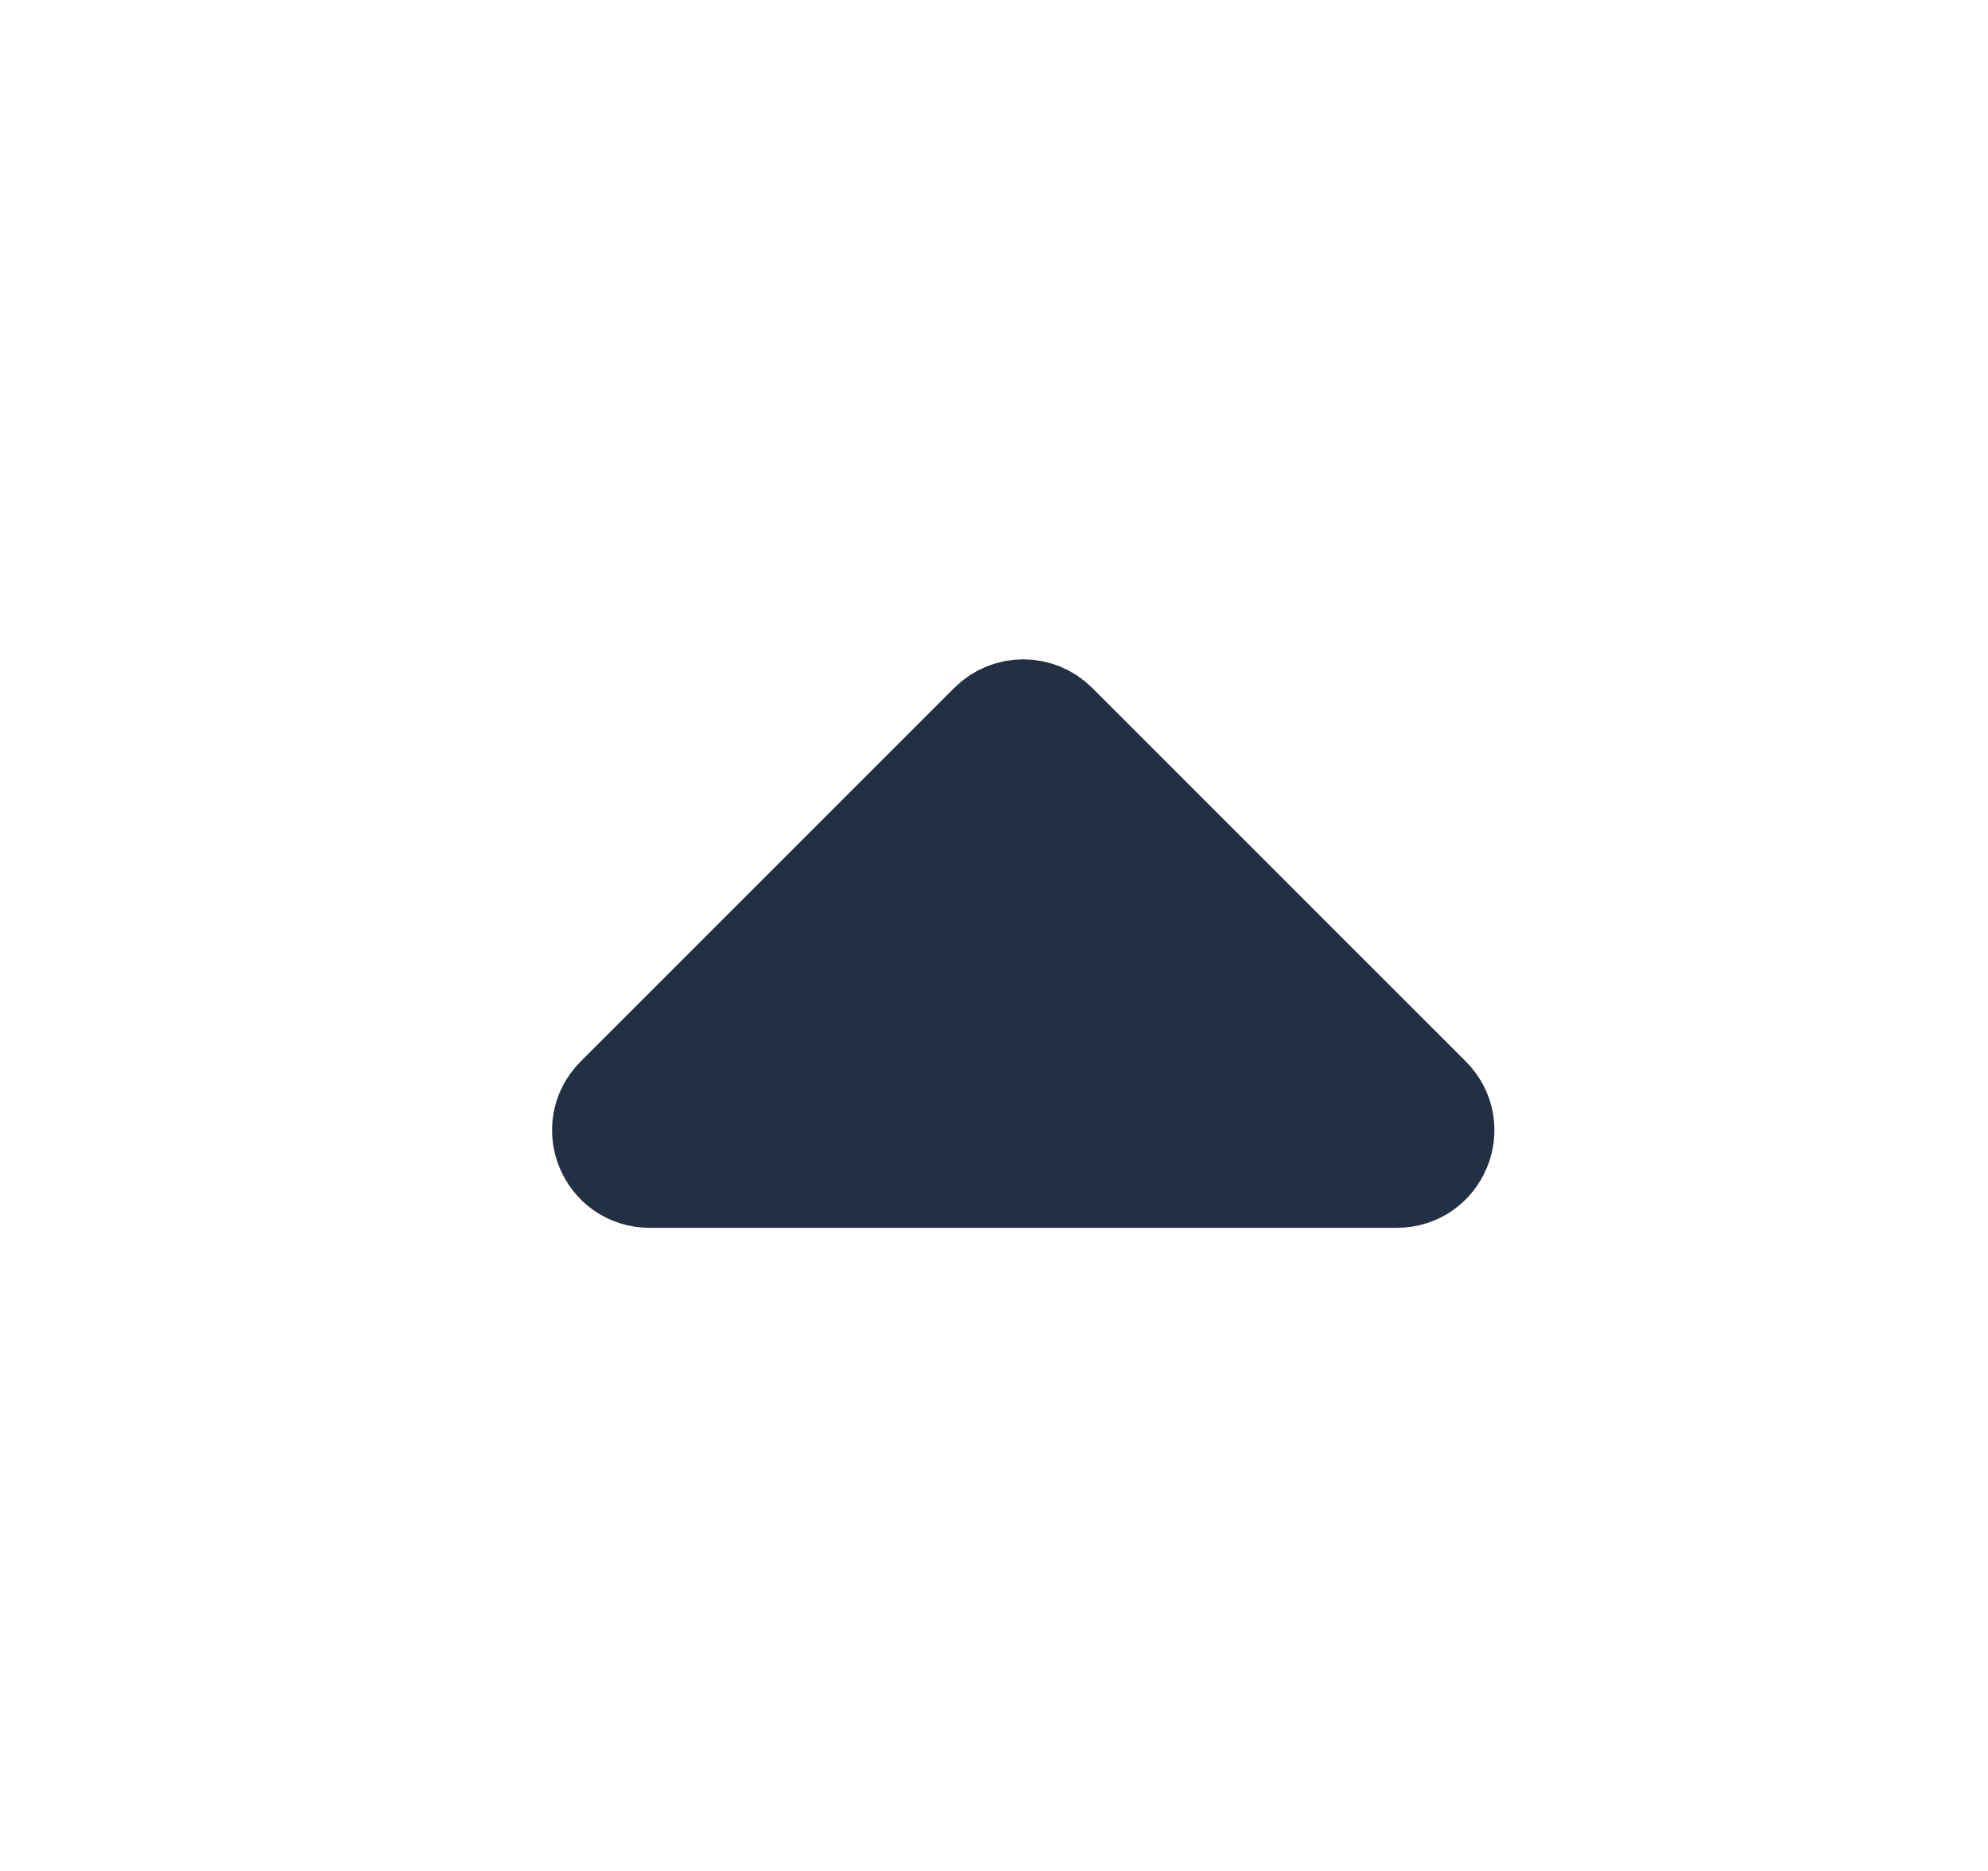
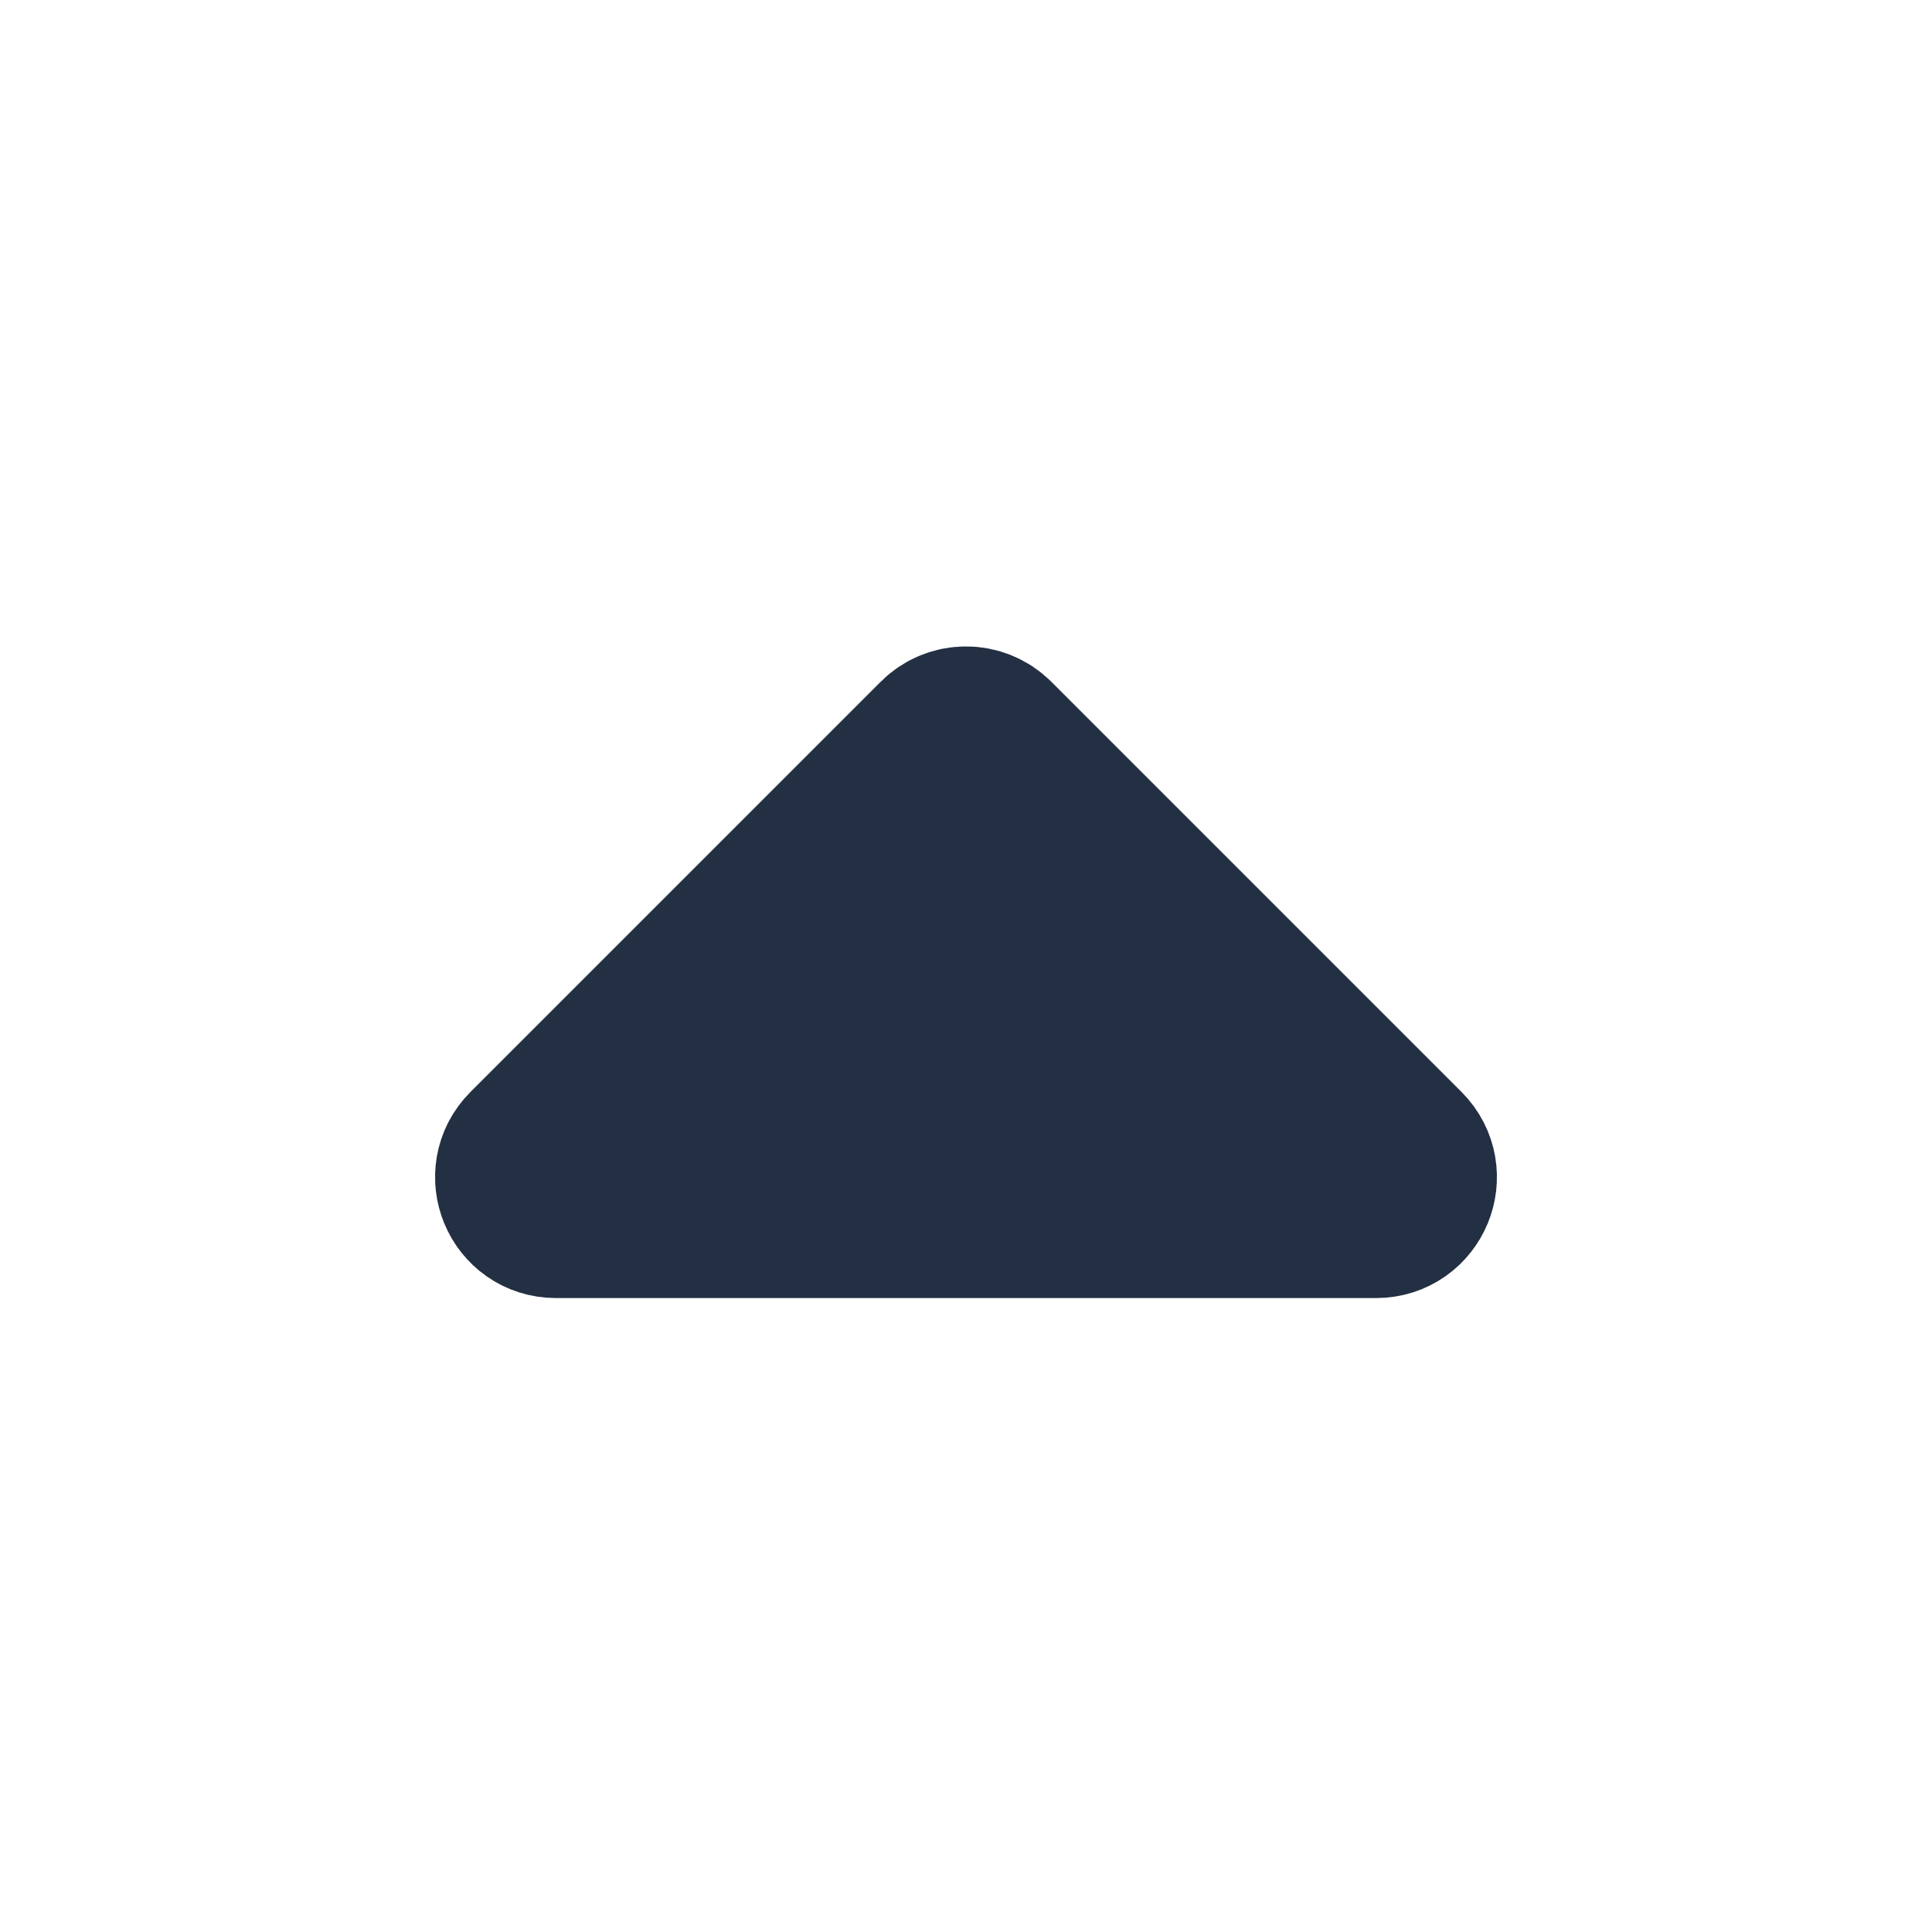
- <svg xmlns="http://www.w3.org/2000/svg" width="17" height="16" viewBox="0 0 17 16" fill="none">
-   <path d="M8.514 6.236L5.319 9.431C5.109 9.641 5.258 10 5.555 10H11.945C12.242 10 12.391 9.641 12.181 9.431L8.986 6.236C8.856 6.106 8.644 6.106 8.514 6.236Z" fill="#233043" stroke="#233043" stroke-linecap="round" stroke-linejoin="round" />
+ <svg xmlns="http://www.w3.org/2000/svg" width="16" height="16" viewBox="0 0 16 16" fill="none">
+   <path d="M7.823 6.177L4.427 9.573C4.269 9.731 4.381 10 4.604 10H11.396C11.619 10 11.731 9.731 11.573 9.573L8.177 6.177C8.079 6.079 7.921 6.079 7.823 6.177Z" fill="#233043" stroke="#233043" stroke-width="1.5" stroke-linecap="round" stroke-linejoin="round" />
</svg>
